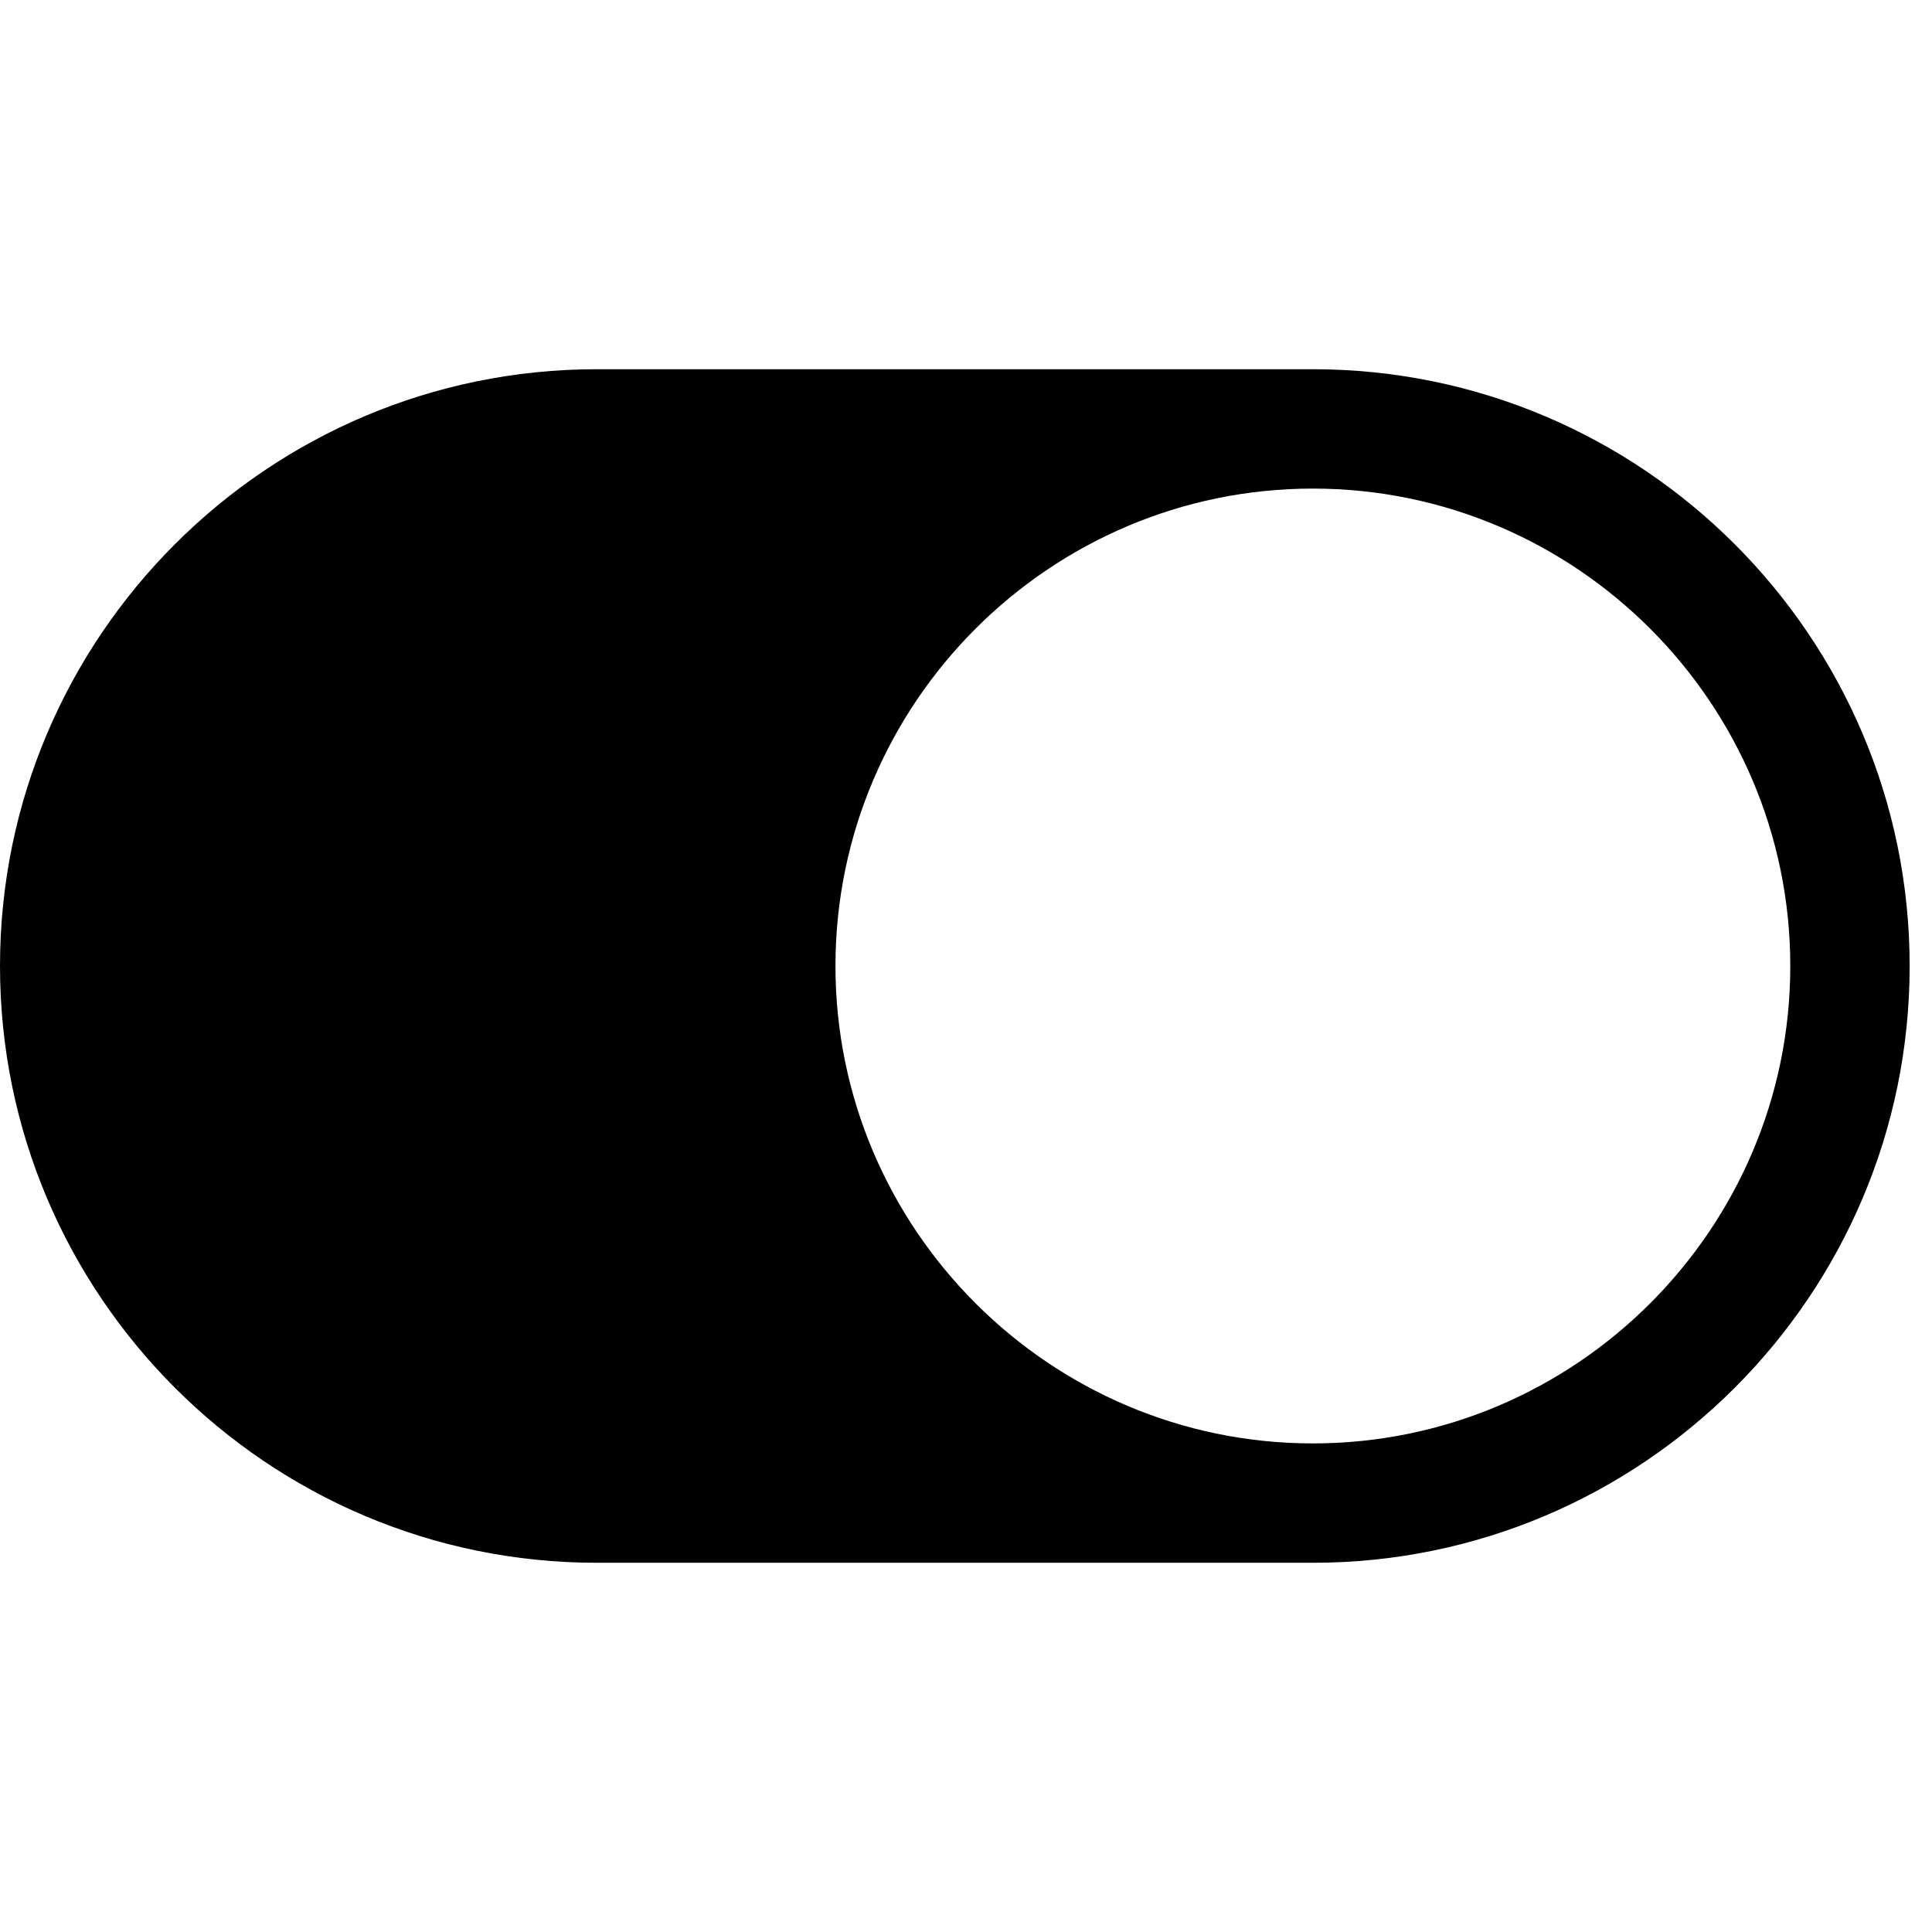
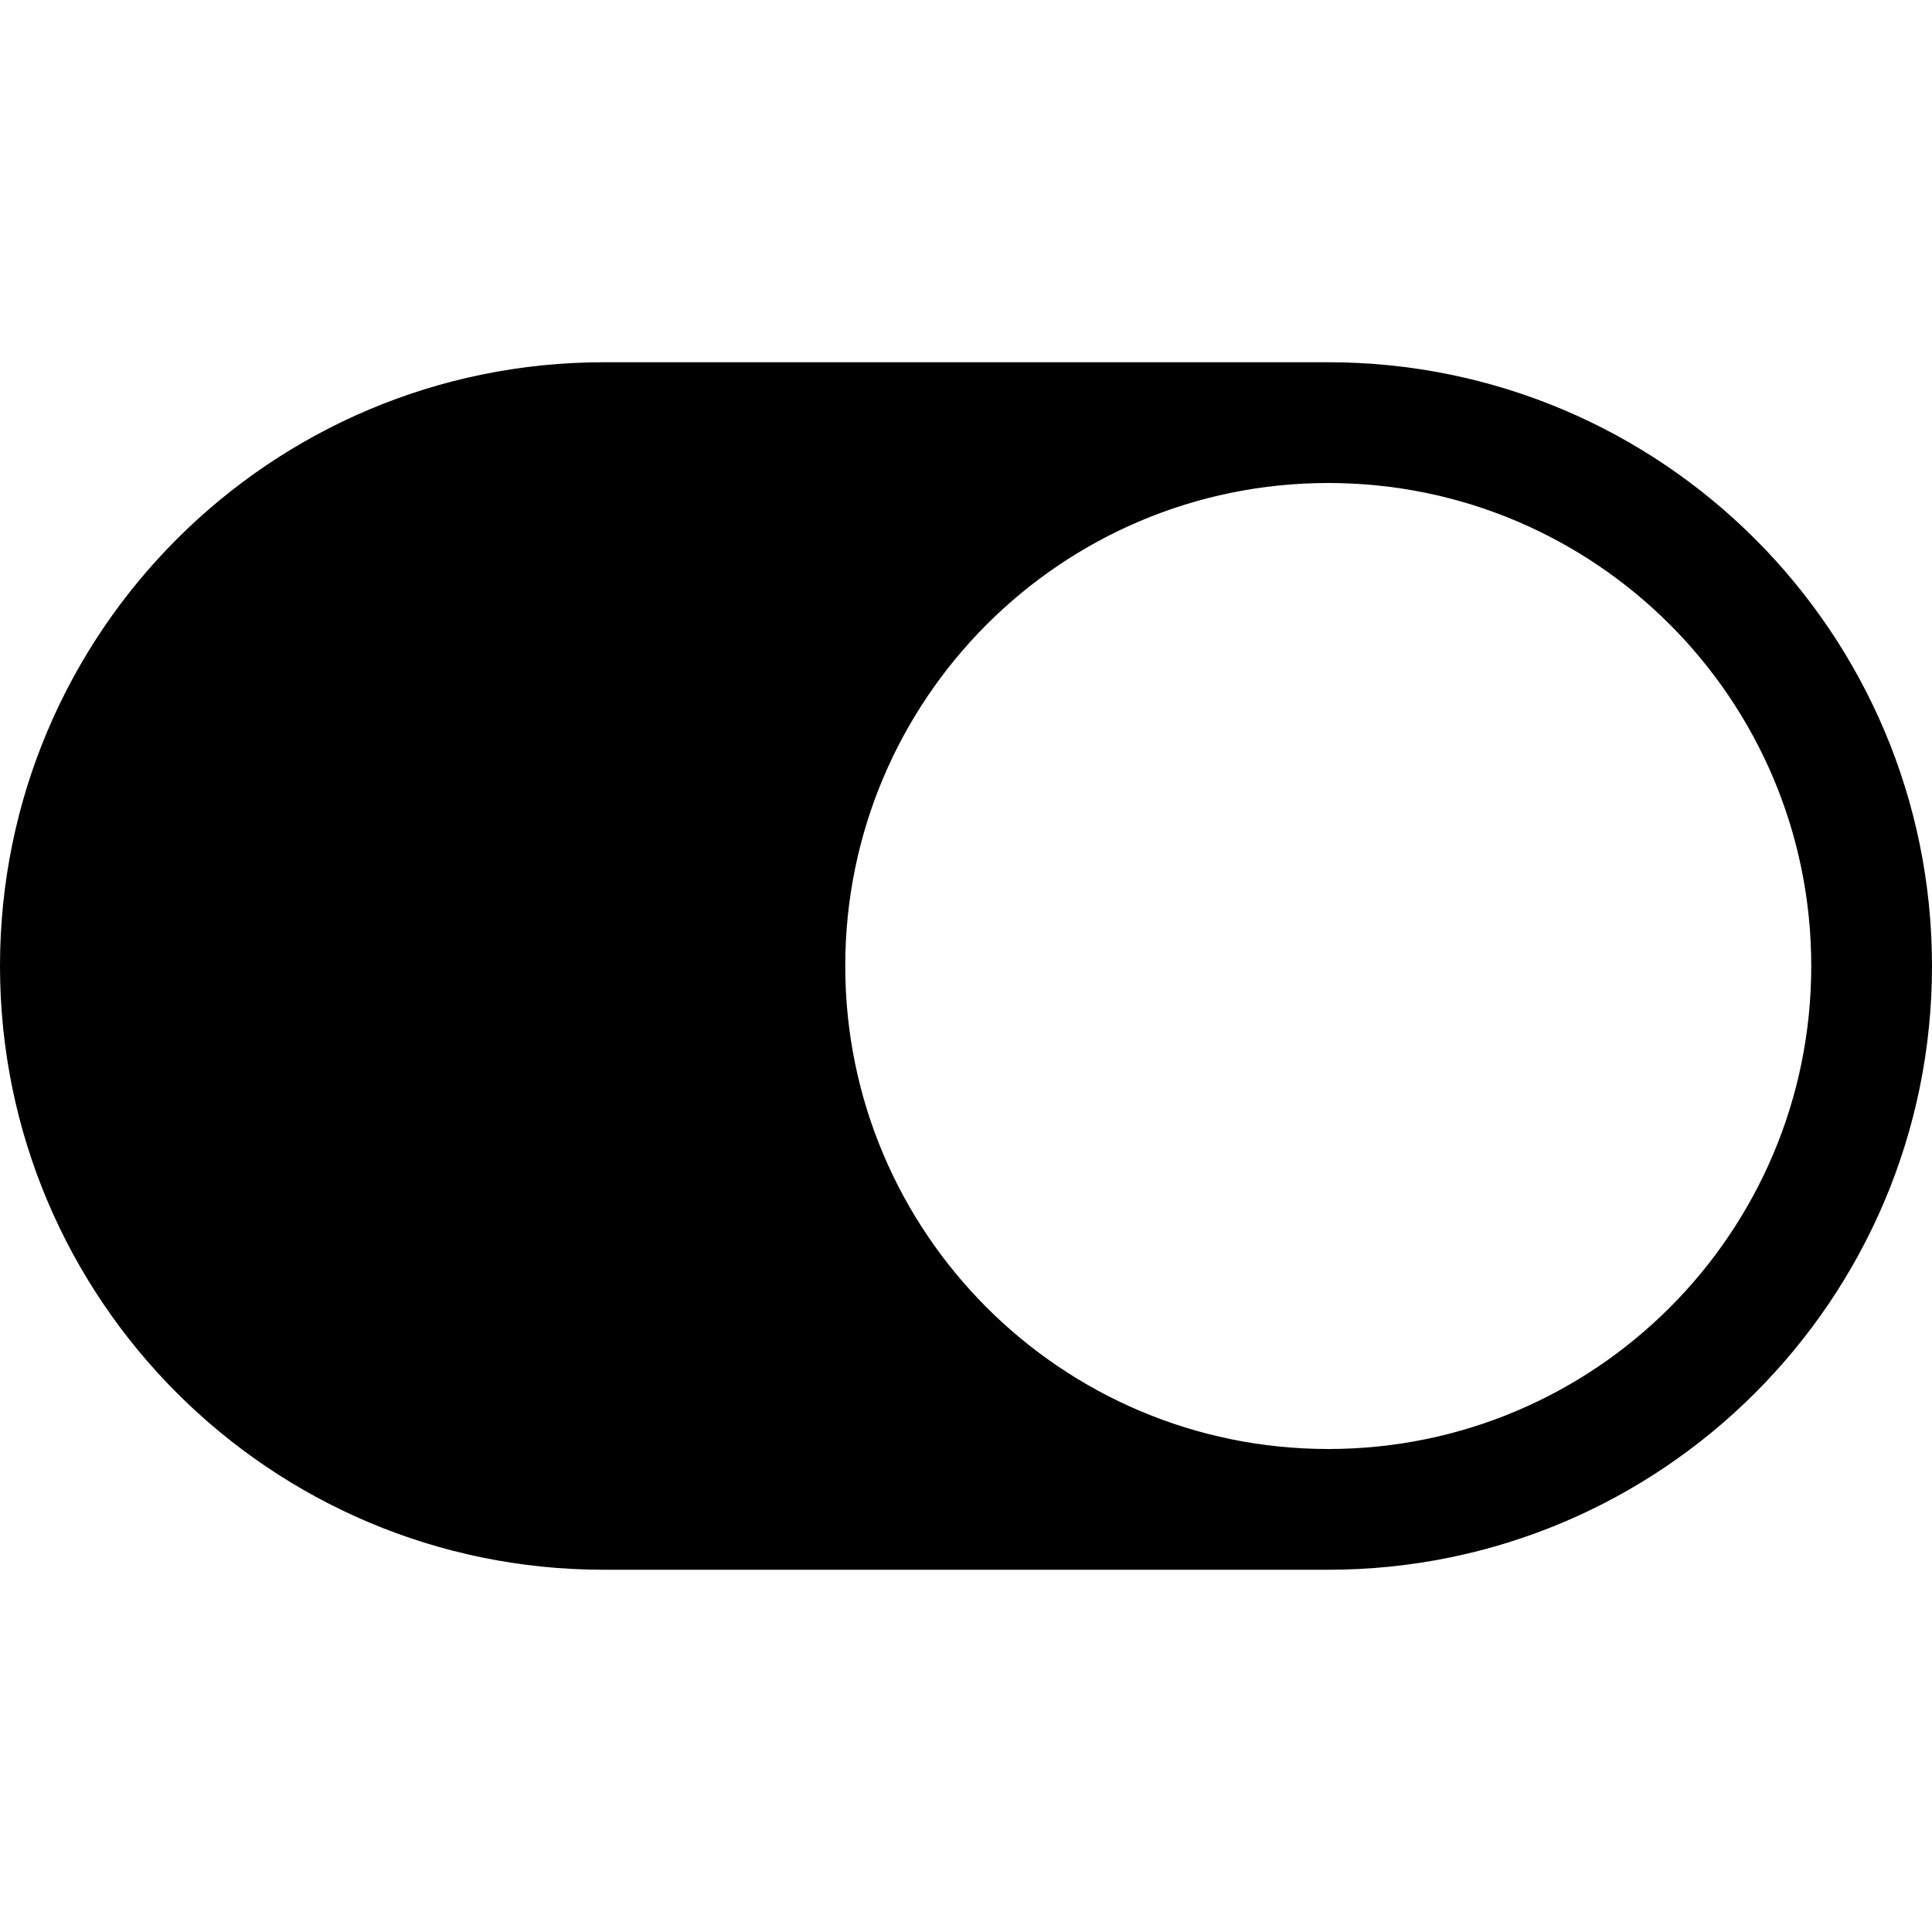
- <svg xmlns="http://www.w3.org/2000/svg" width="1em" height="1em" viewBox="0 0 37 32" fill="currentColor" aria-hidden="true" focusable="false">
-   <path d="M0 16C0 9.696 5.125 4.571 11.429 4.571h13.714c6.304 0 11.429 5.125 11.429 11.429s-5.125 11.429-11.429 11.429H11.429C5.125 27.429 0 22.304 0 16zm25.143 9.143c5.036 0 9.143-4.107 9.143-9.143s-4.107-9.143-9.143-9.143S16 10.964 16 16s4.107 9.143 9.143 9.143z" />
+ <svg xmlns="http://www.w3.org/2000/svg" width="16" height="16" fill="currentColor" class="bi bi-toggle-on" viewBox="0 0 16 16">
+   <path d="M5 3a5 5 0 0 0 0 10h6a5 5 0 0 0 0-10zm6 9a4 4 0 1 1 0-8 4 4 0 0 1 0 8" />
</svg>
